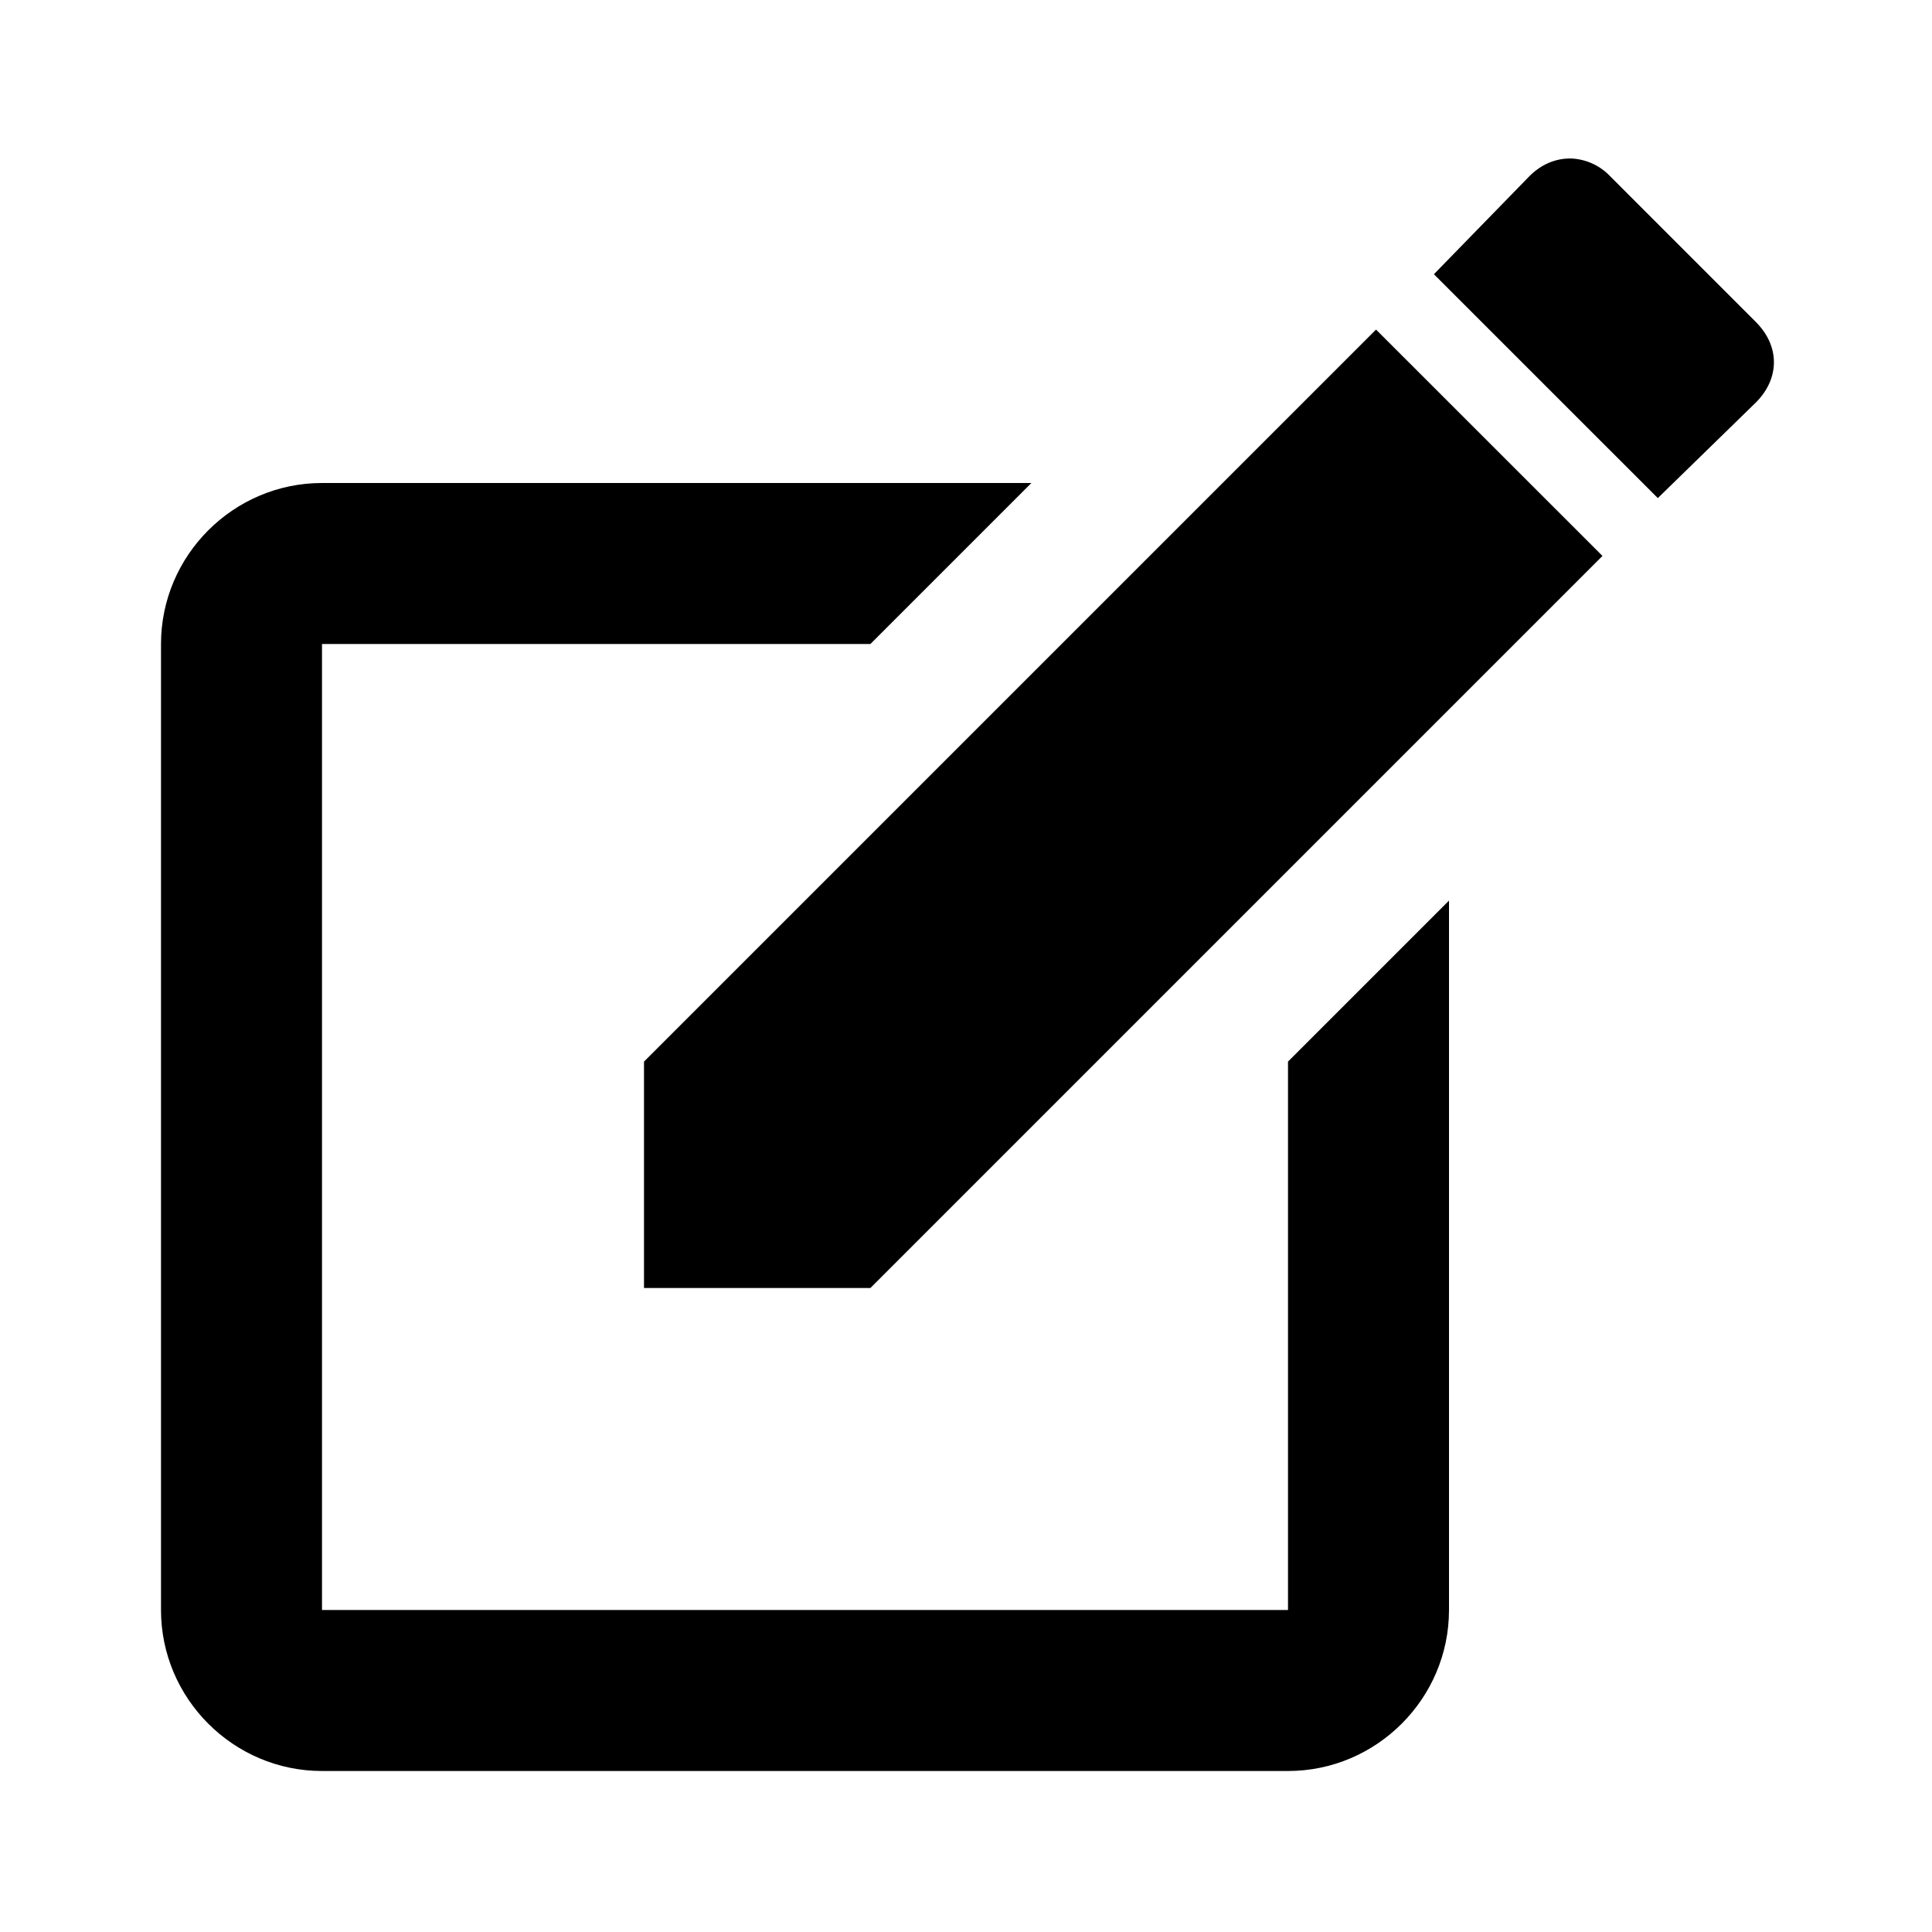
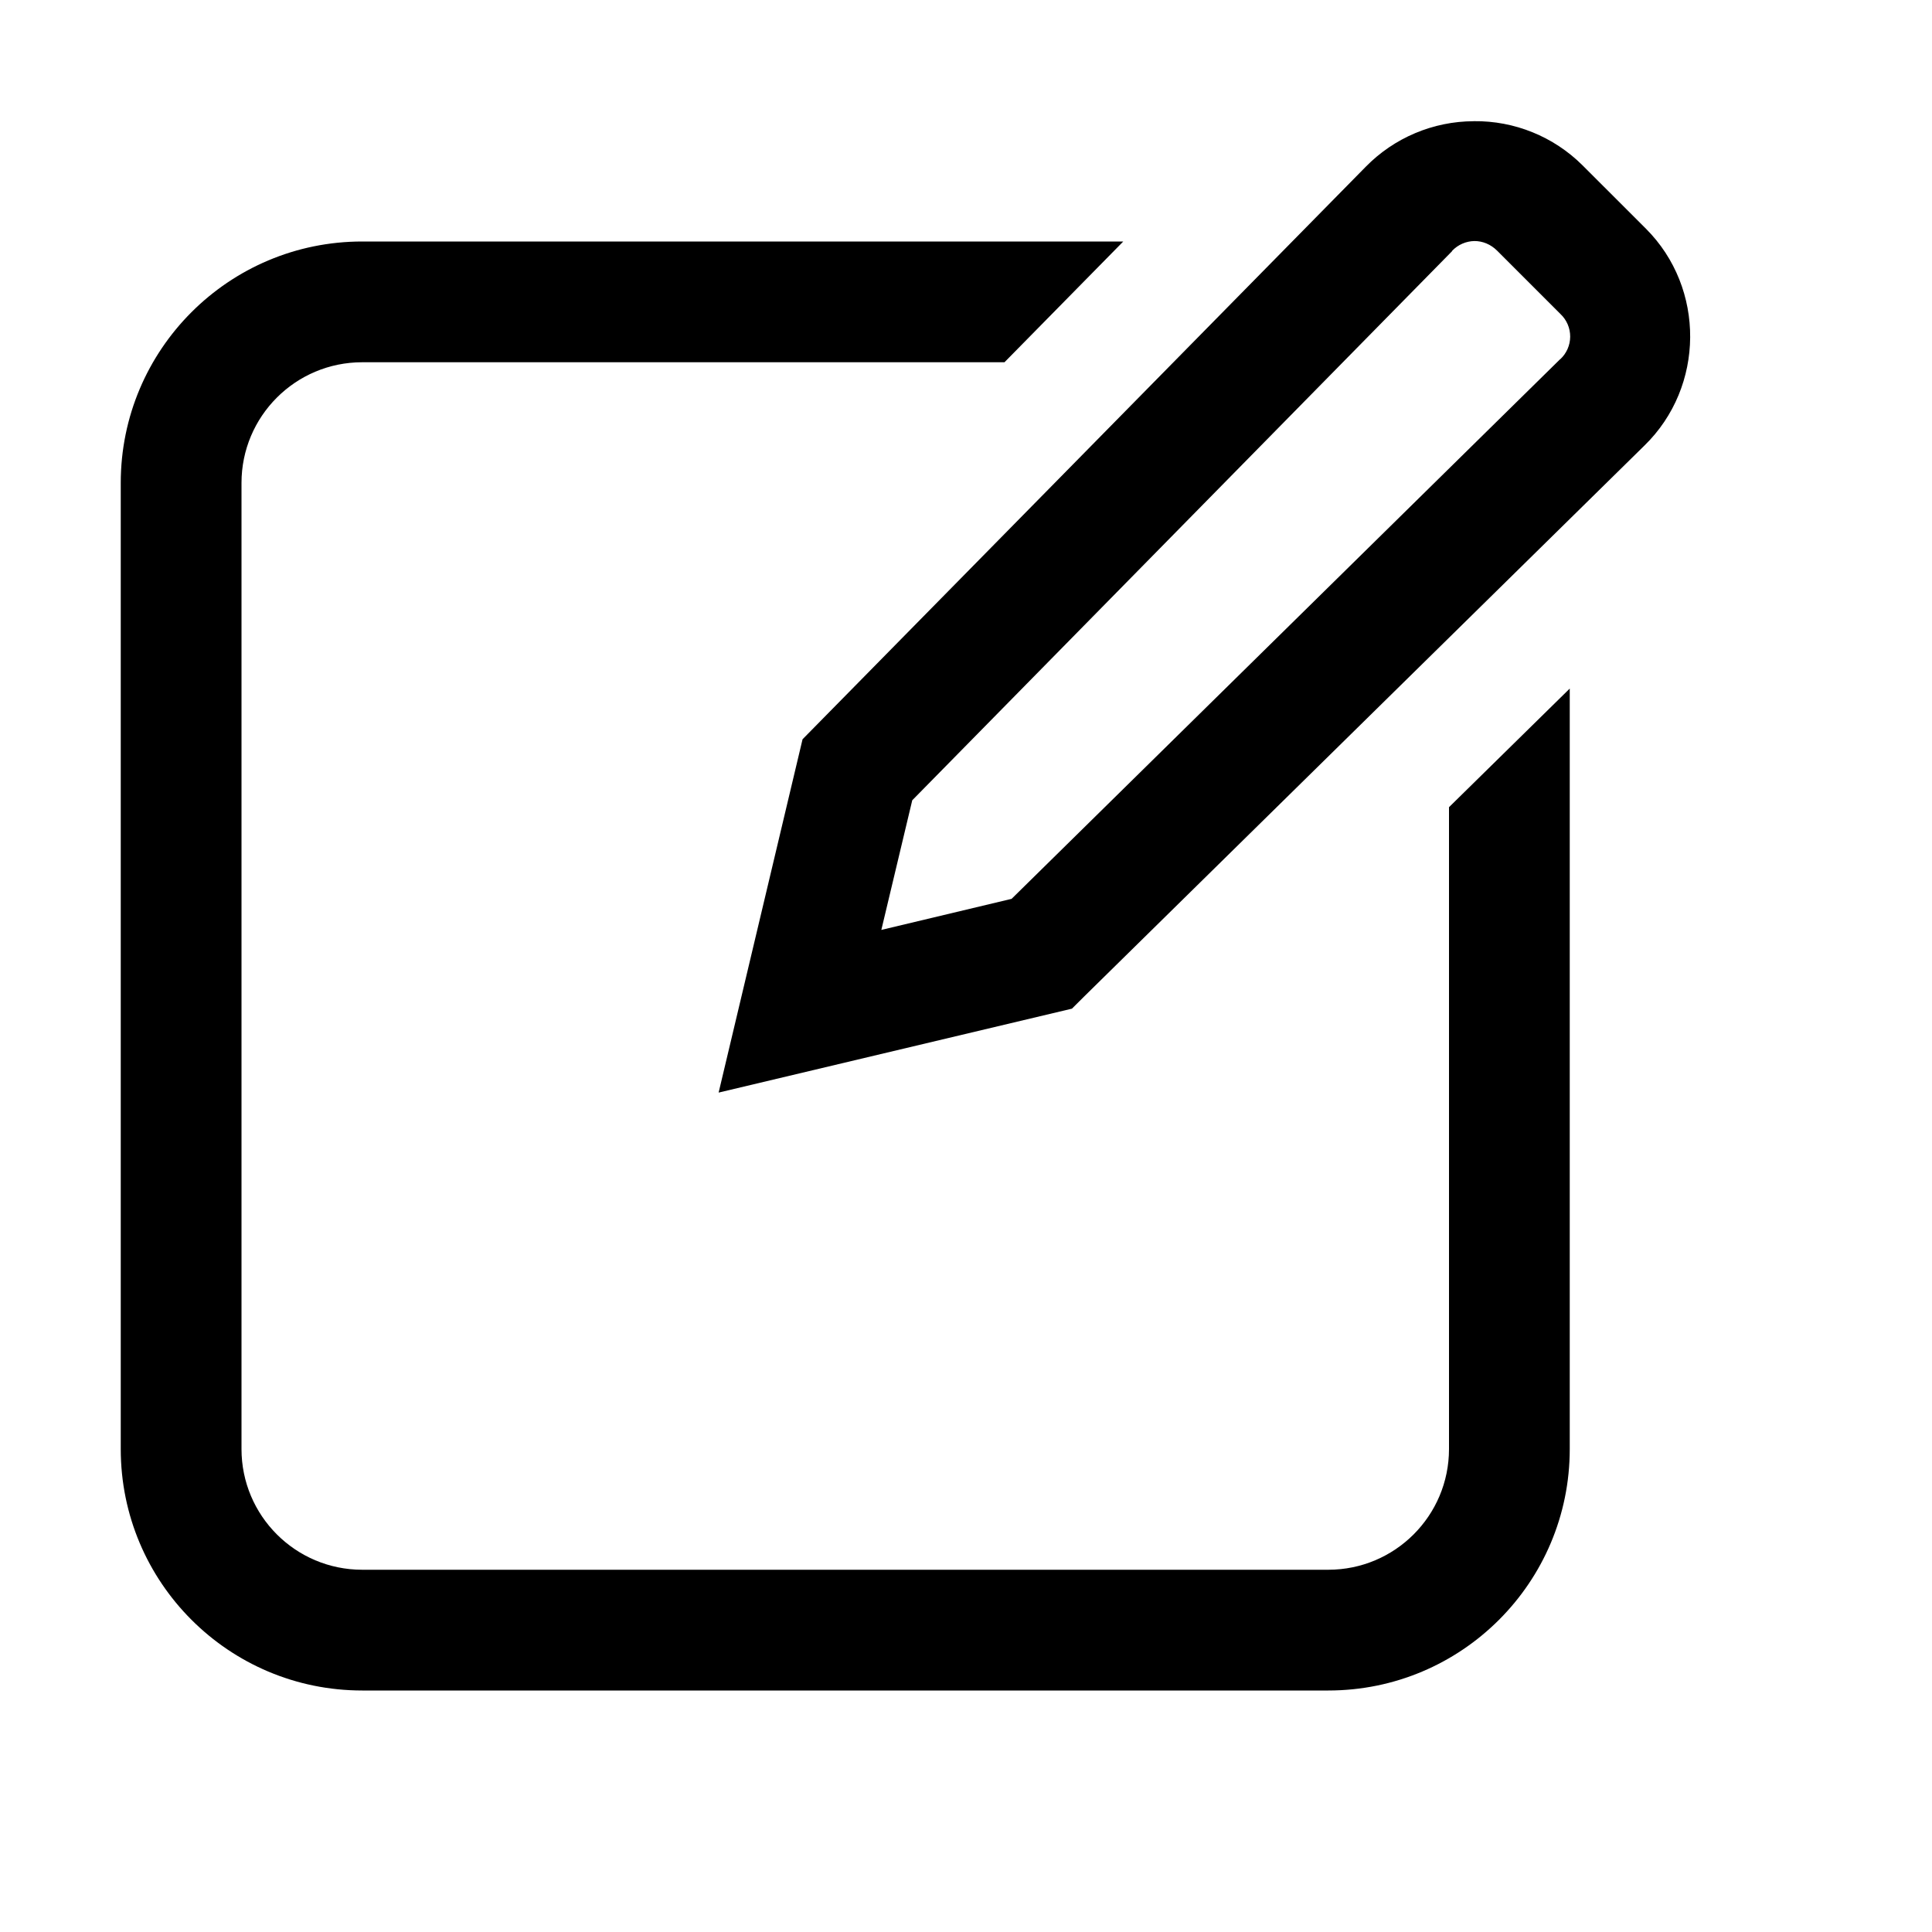
- <svg xmlns="http://www.w3.org/2000/svg" viewBox="0 0 48 48">
-   <path d="M39 3.938c-.348 0-.703.14-1 .437l-2.375 2.438 5.563 5.562L43.624 10c.598-.598.598-1.402 0-2L40 4.375a1.41 1.41 0 0 0-1-.438zm-4.813 4.25L16 26.375V32h5.625l18.188-18.188zM8 12c-2.2 0-4 1.8-4 4v24c0 2.2 1.8 4 4 4h24c2.2 0 4-1.8 4-4V22.375l-4 4V40H8V16h13.625l4-4z" />
+ <svg xmlns="http://www.w3.org/2000/svg" viewBox="0 0 50 50">
+   <path d="M38.14 3.137a3.93 3.93 0 0 0-2.796 1.18L20.77 19.132l-2.172 9.144 9.144-2.172.305-.304 14.512-14.27c1.562-1.523 1.578-4.07.039-5.61l-1.645-1.644a3.922 3.922 0 0 0-2.812-1.14zm.02 3.101c.207 0 .418.082.586.25l1.64 1.64a.8.8 0 0 1-.007 1.169h-.004L26.18 23.262l-3.371.804.8-3.355L37.58 6.5v-.008a.817.817 0 0 1 .581-.254zM9.375 6.25a6.248 6.248 0 0 0-6.25 6.25v25a6.248 6.248 0 0 0 6.25 6.25h25a6.248 6.248 0 0 0 6.25-6.25V17.82L37.5 20.89V37.5a3.124 3.124 0 0 1-3.125 3.125h-25A3.124 3.124 0 0 1 6.25 37.5v-25a3.124 3.124 0 0 1 3.125-3.125h16.621L29.07 6.25z" />
</svg>
